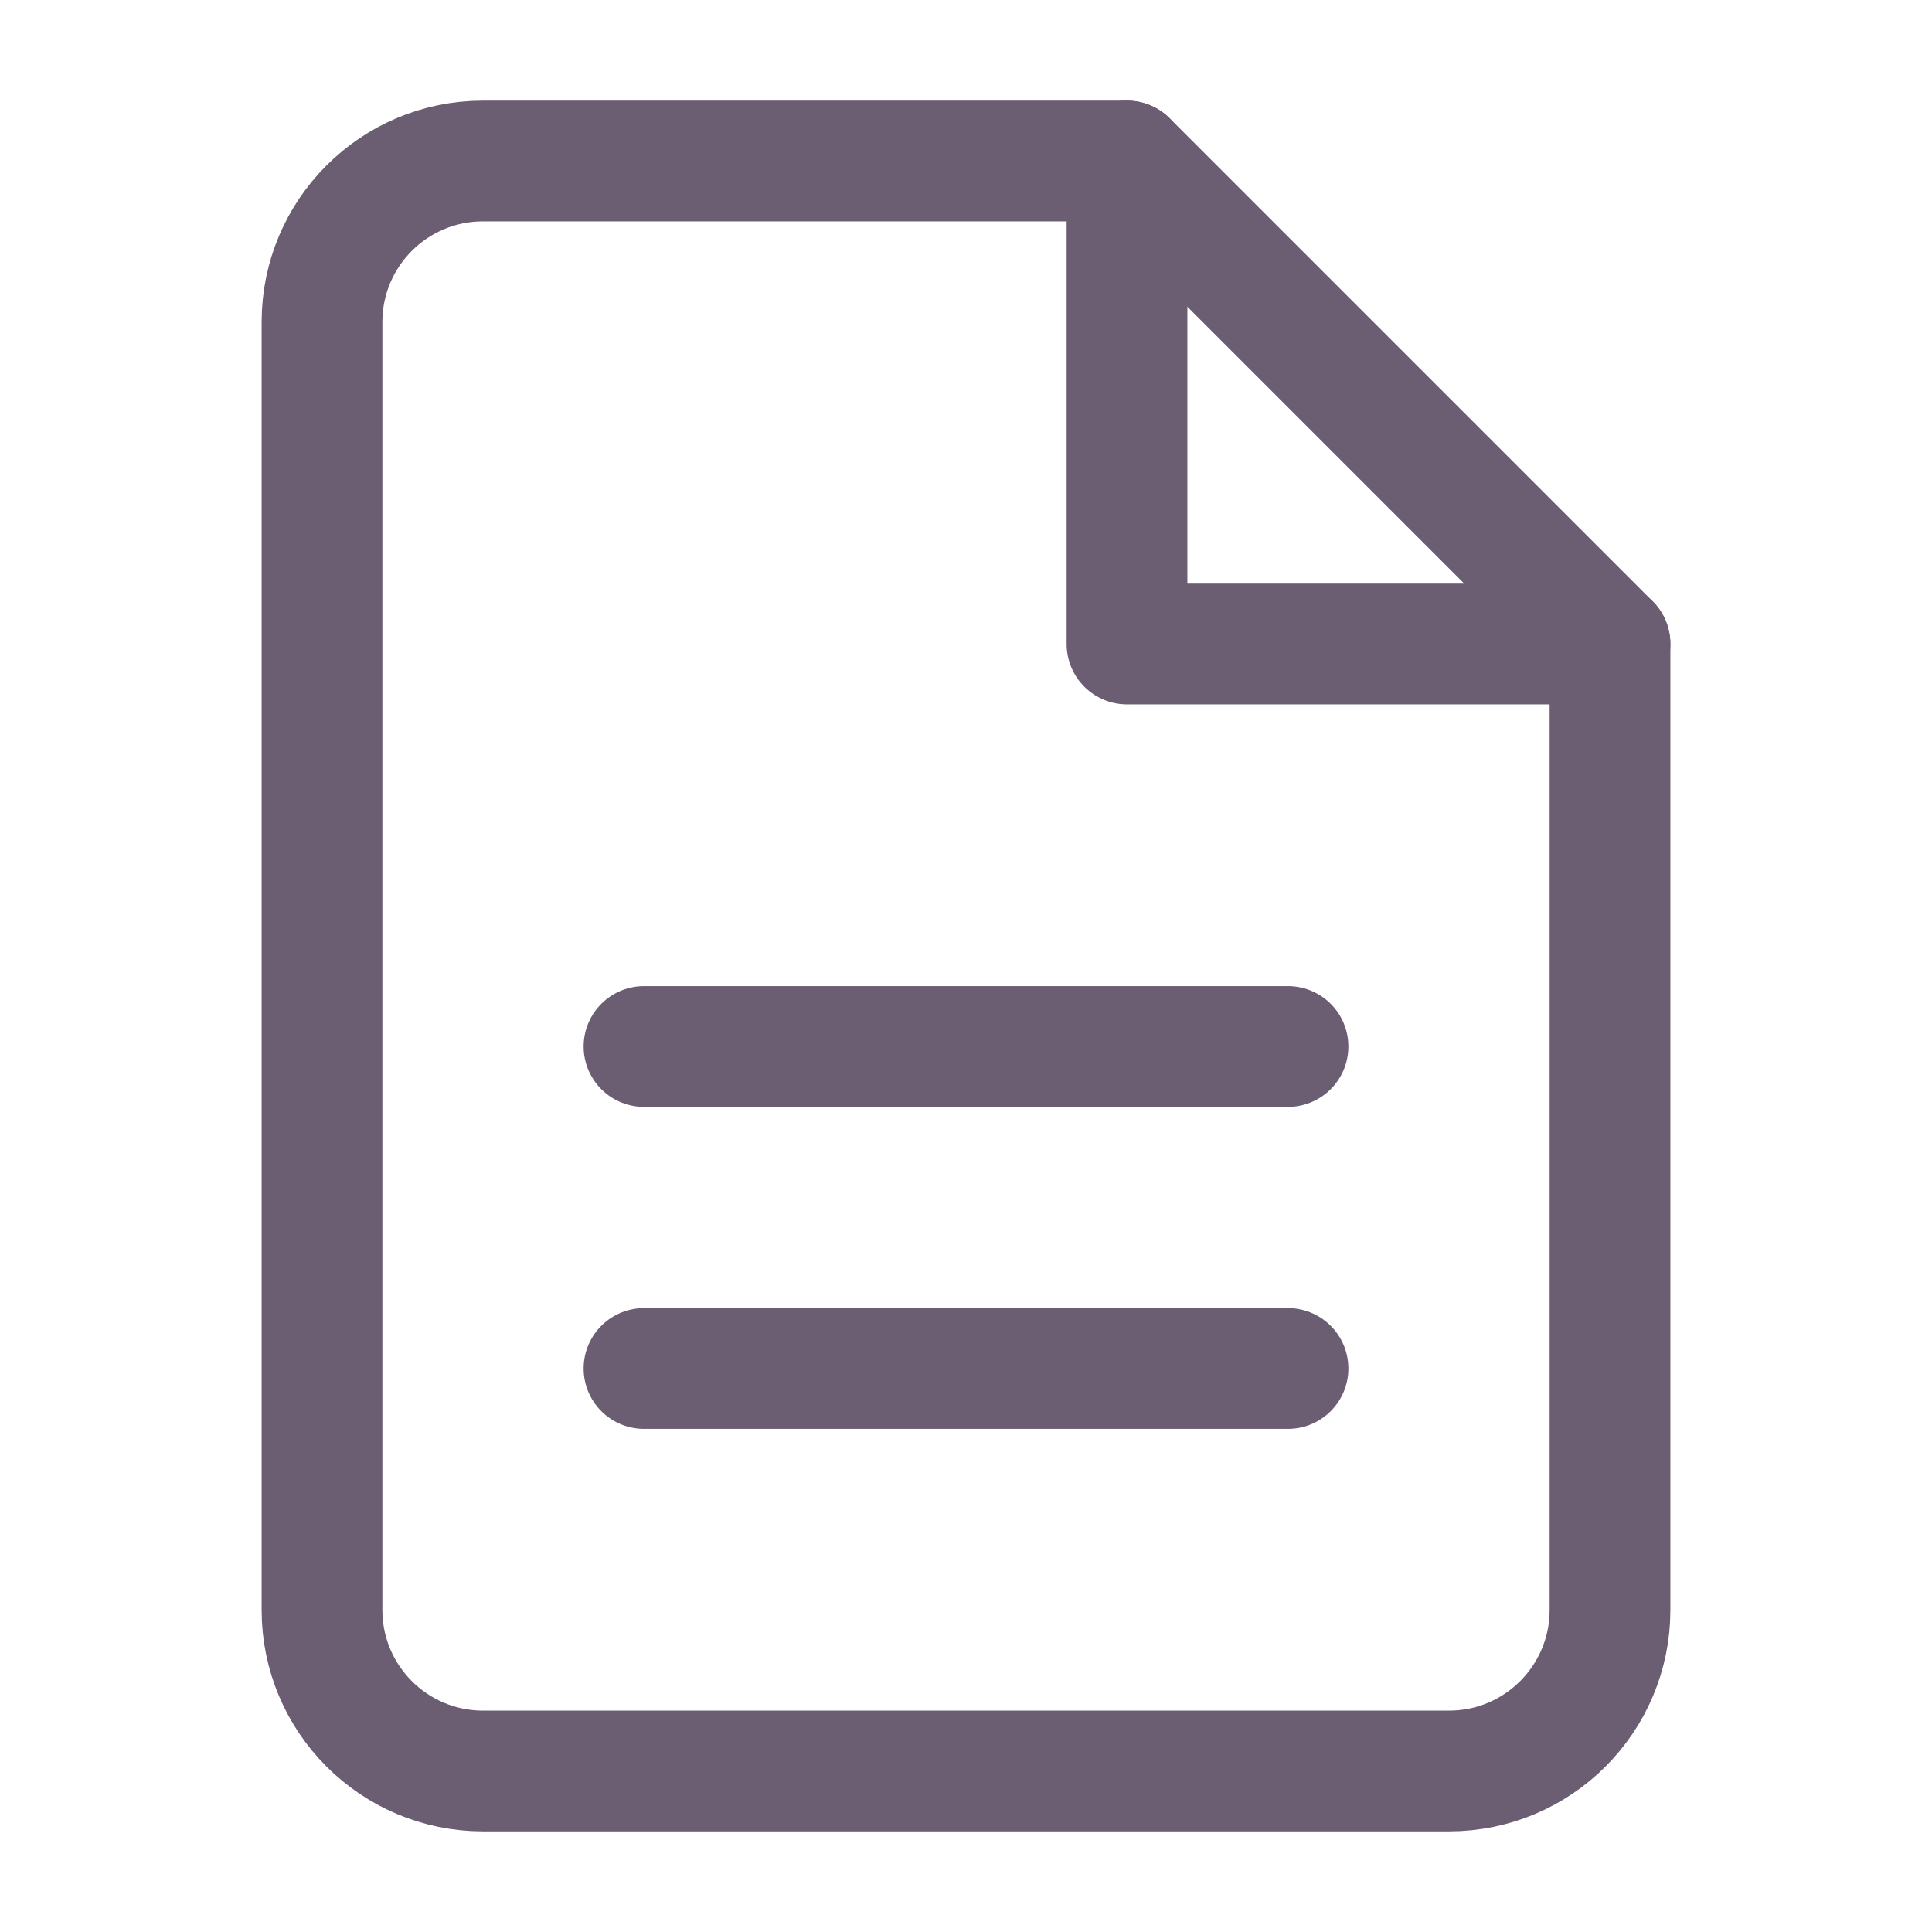
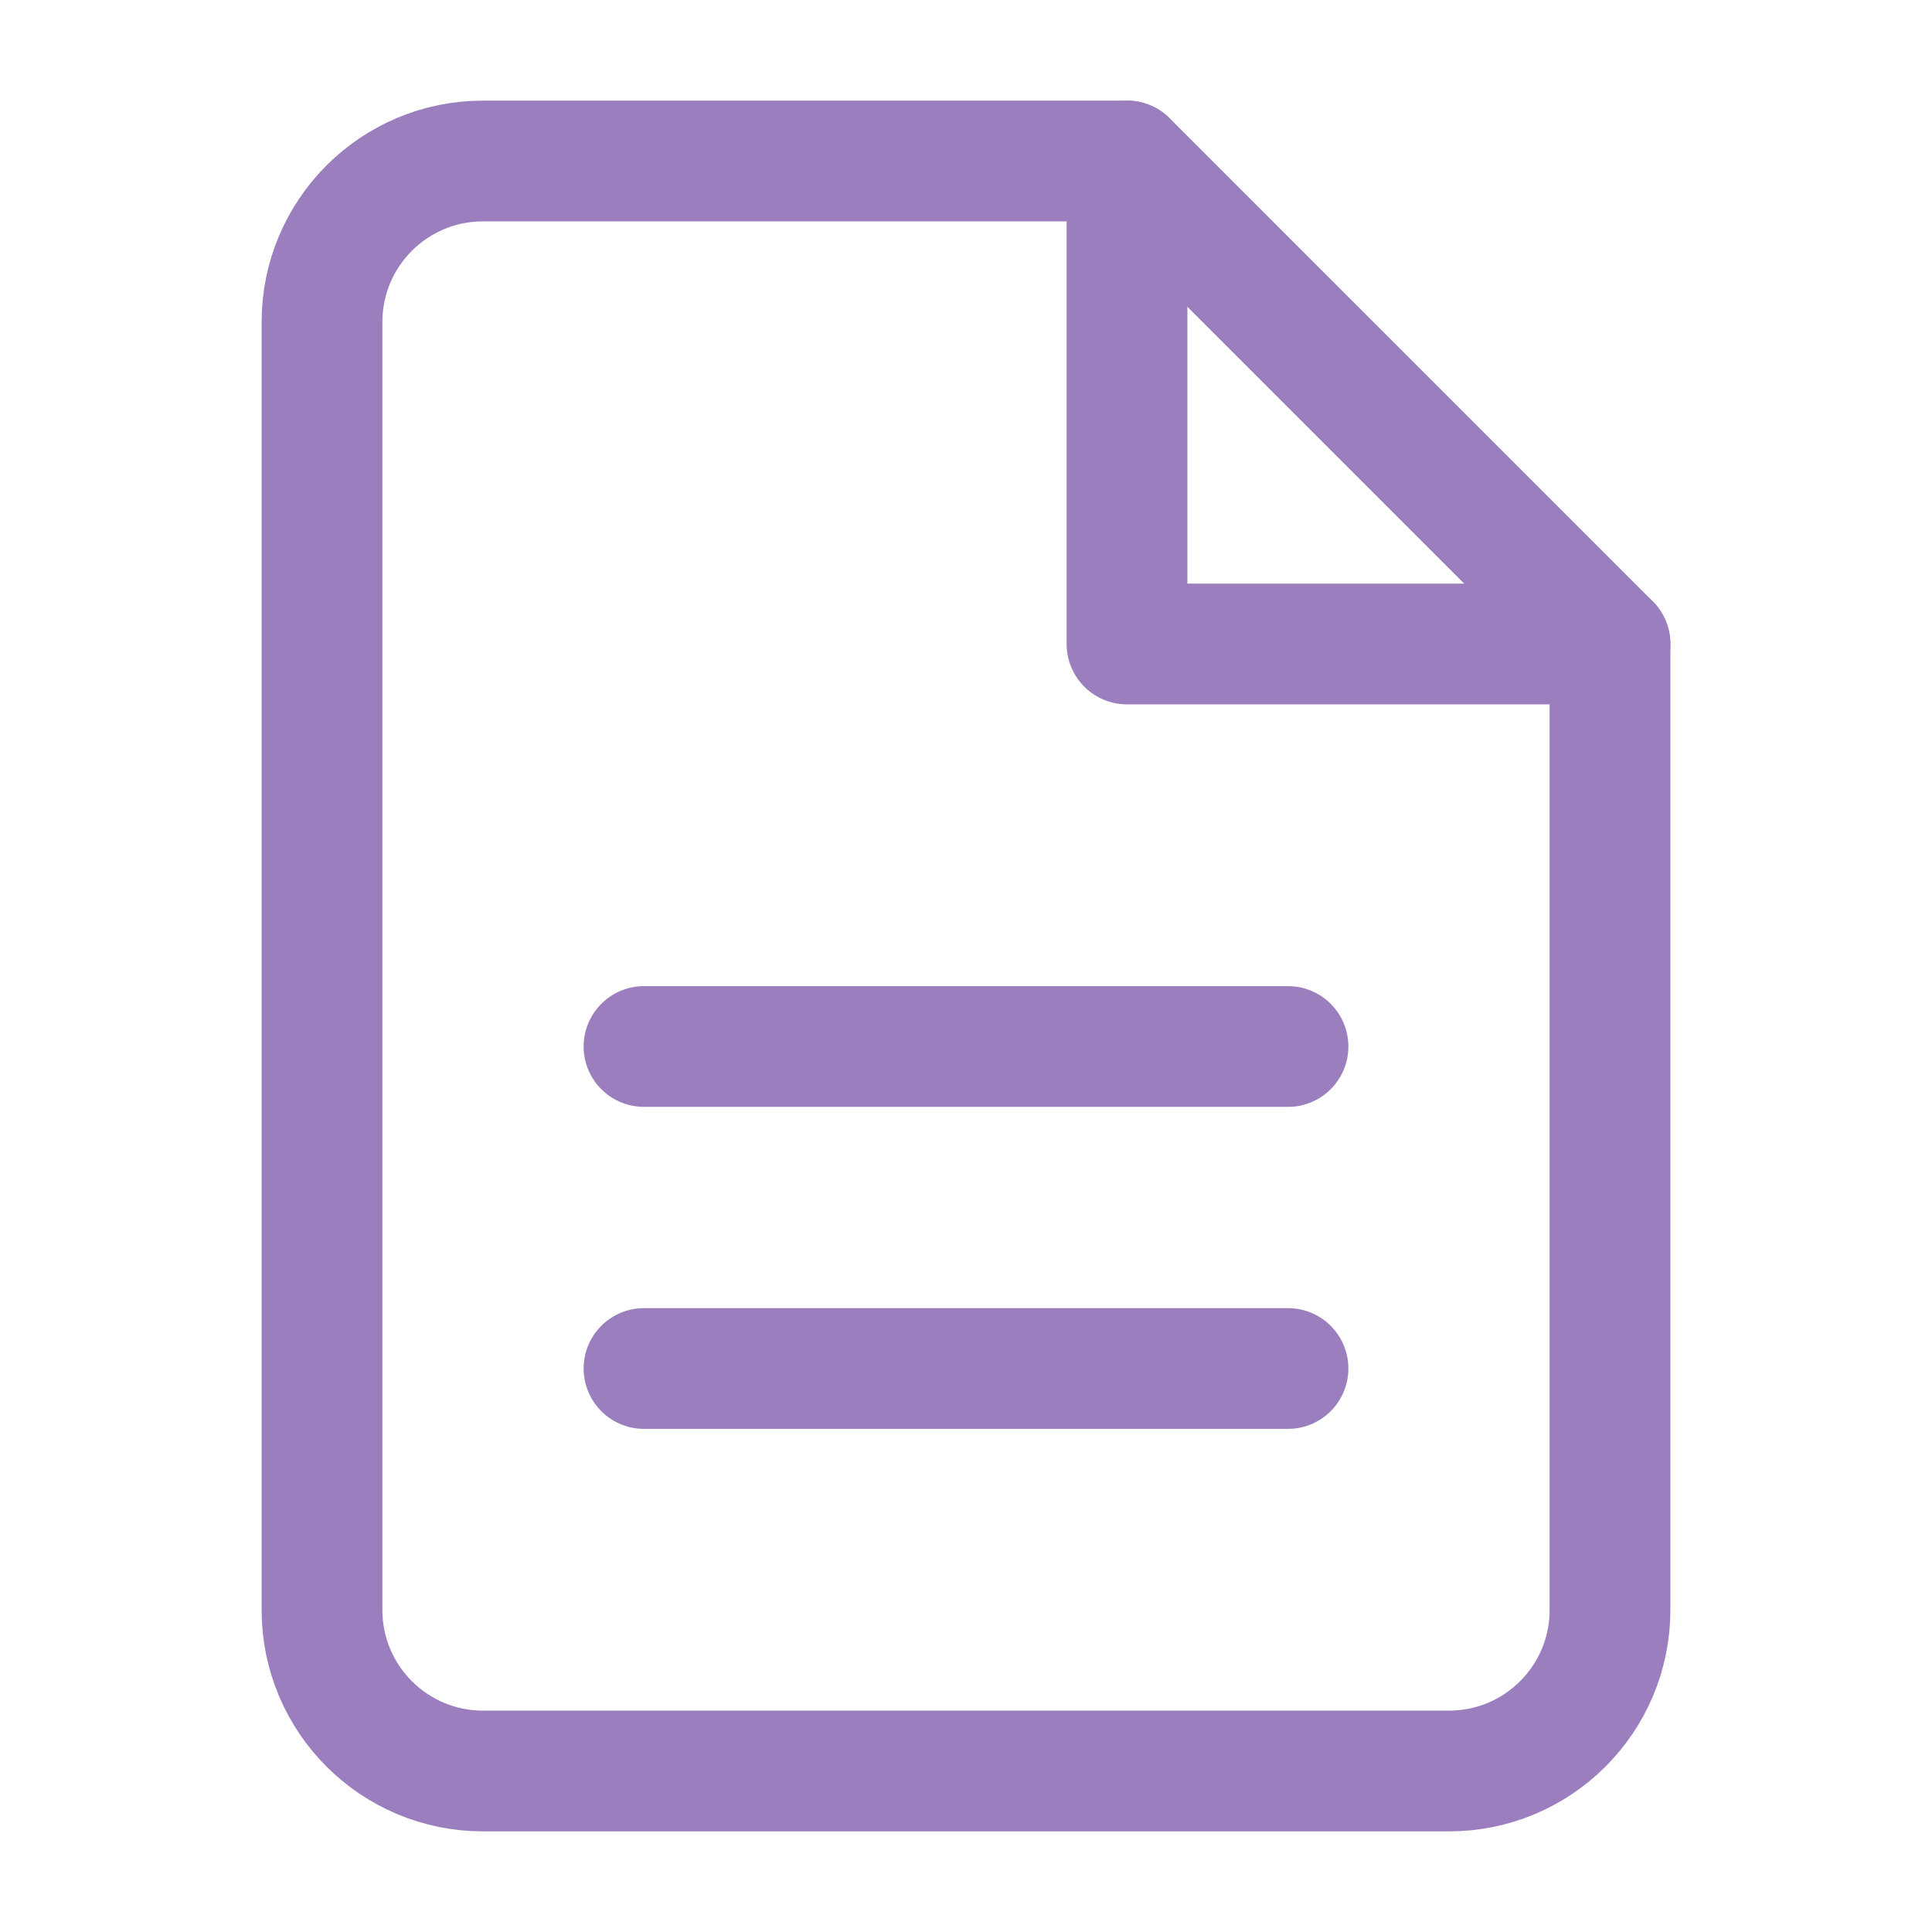
- <svg xmlns="http://www.w3.org/2000/svg" viewBox="0 0 24 24" fill="none" stroke="#6B5D72" stroke-width="1.5" stroke-linecap="round" stroke-linejoin="round">
+ <svg xmlns="http://www.w3.org/2000/svg" viewBox="0 0 24 24" fill="none" stroke="#9B7EBD" stroke-width="1.5" stroke-linecap="round" stroke-linejoin="round">
  <path d="M14 2H6a2 2 0 0 0-2 2v16a2 2 0 0 0 2 2h12a2 2 0 0 0 2-2V8z" />
  <polyline points="14 2 14 8 20 8" />
  <line x1="16" y1="13" x2="8" y2="13" />
  <line x1="16" y1="17" x2="8" y2="17" />
</svg>
